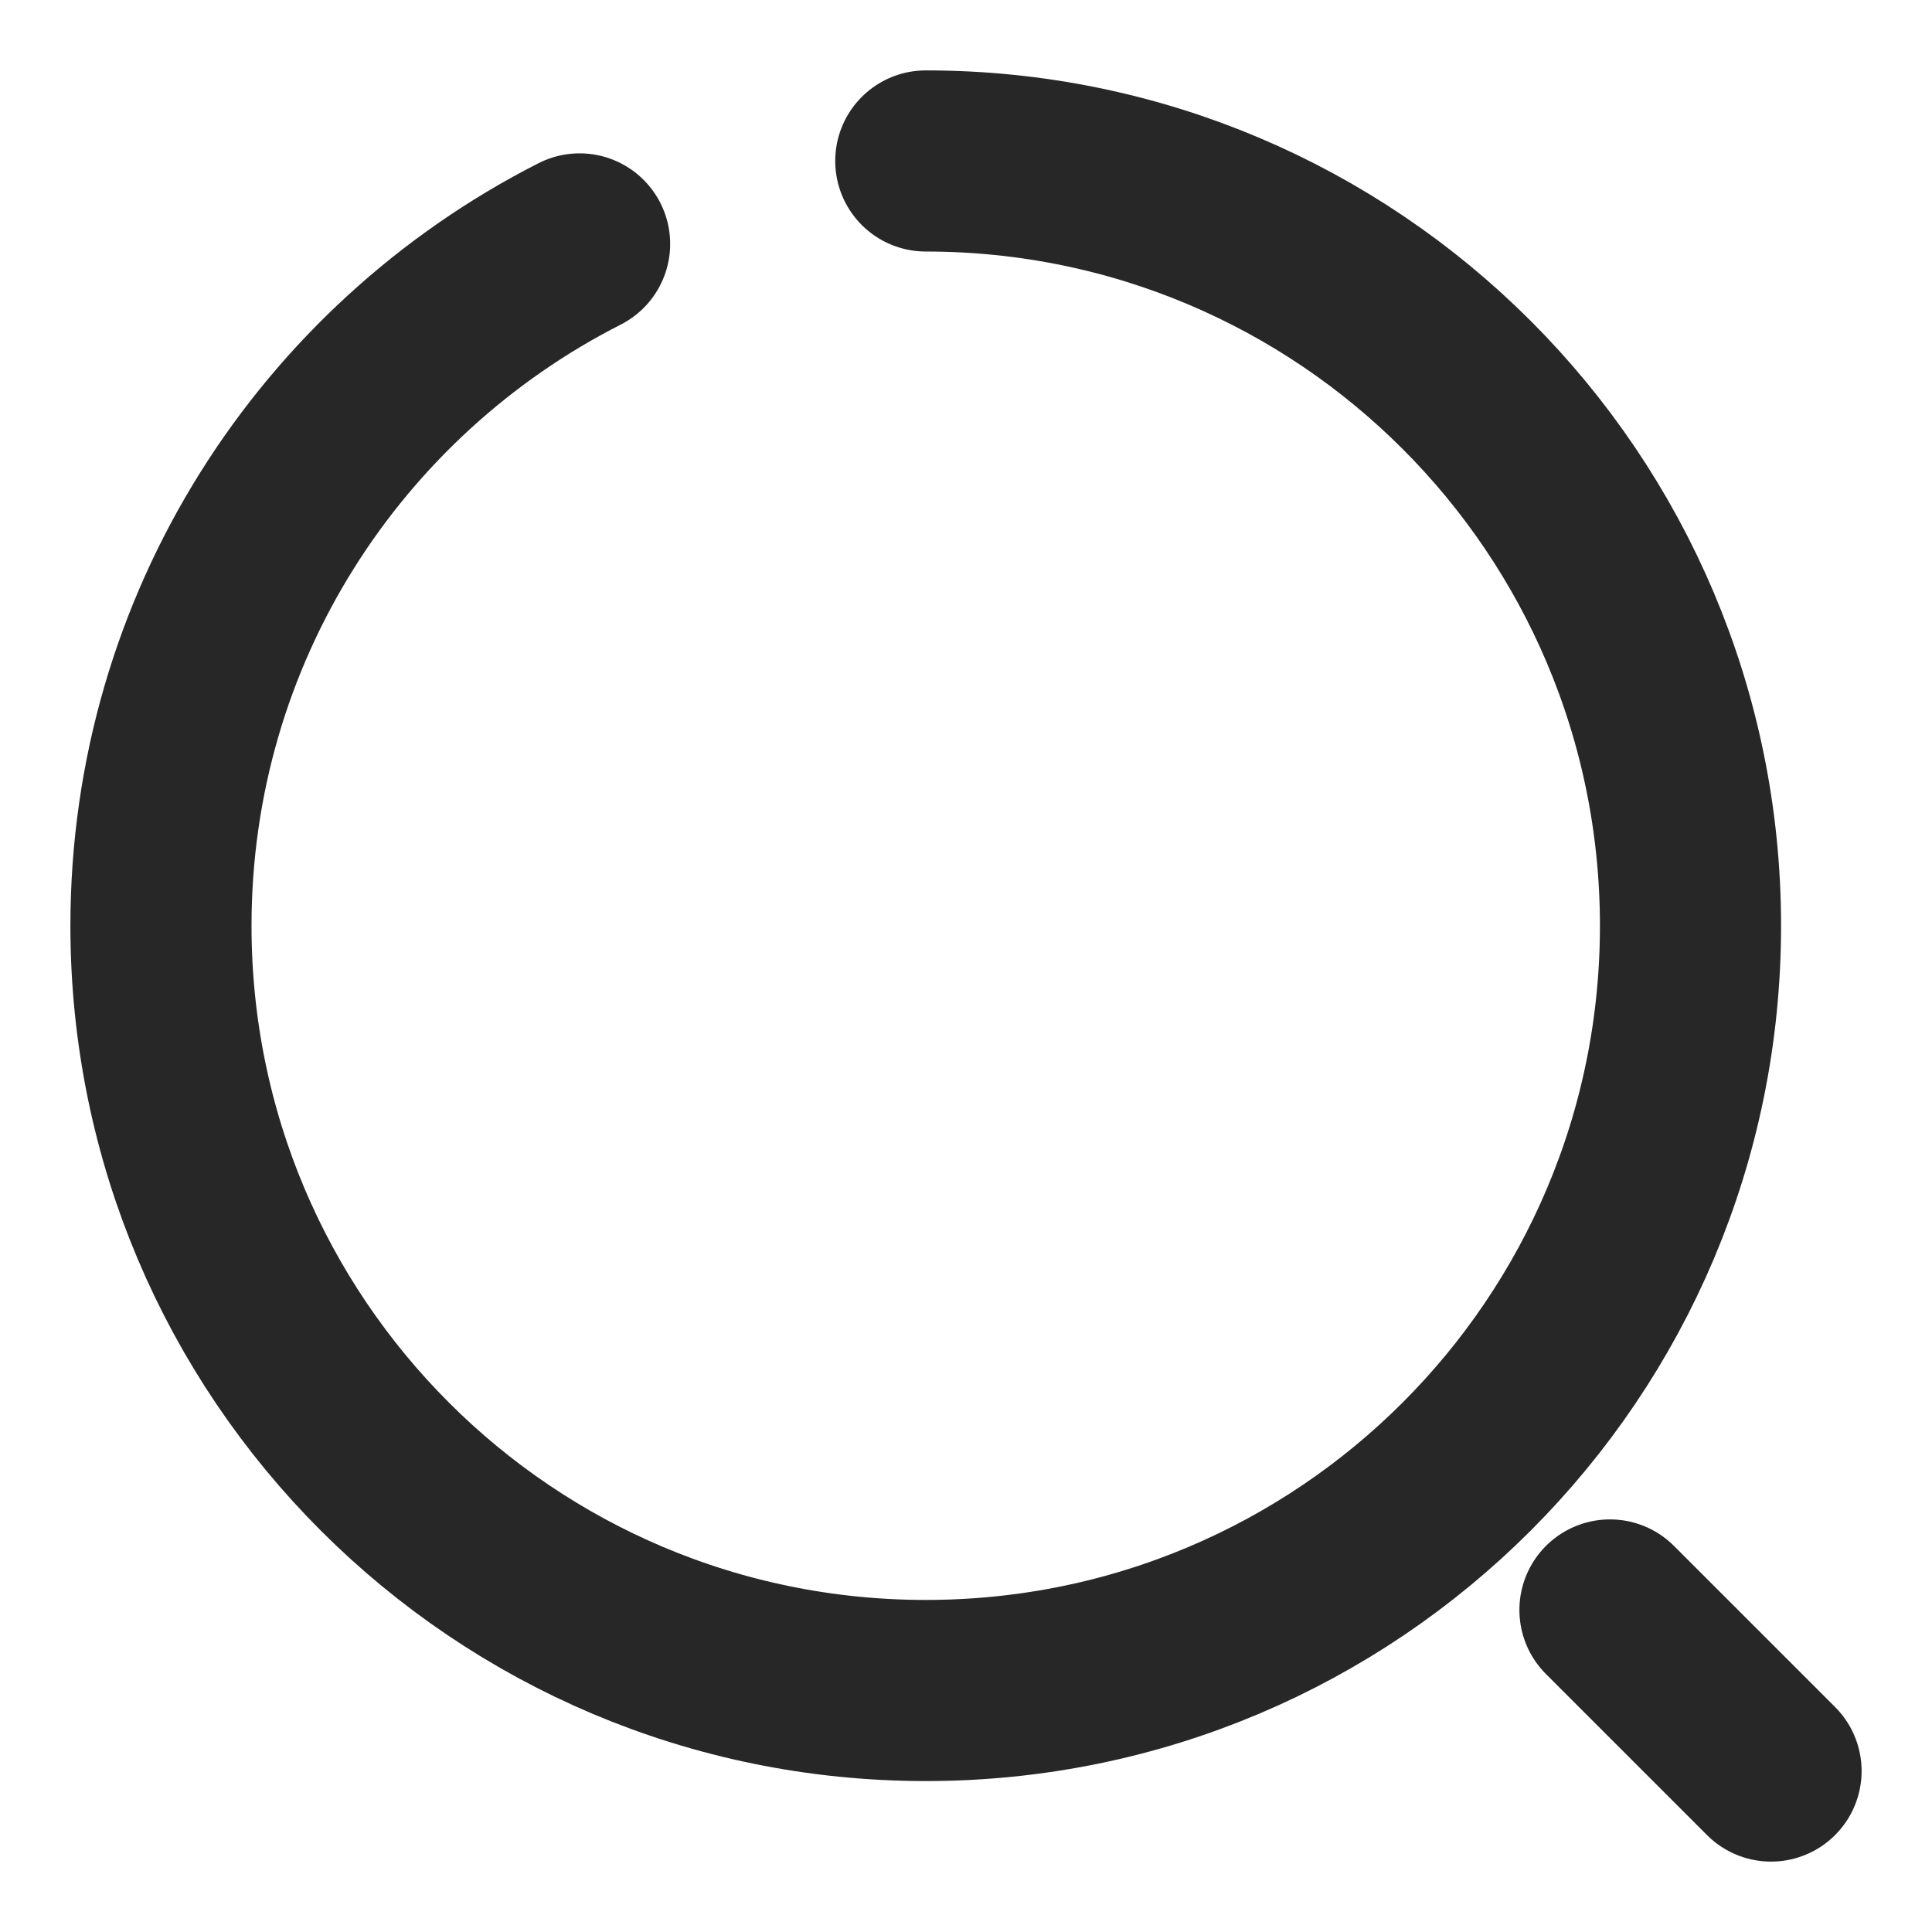
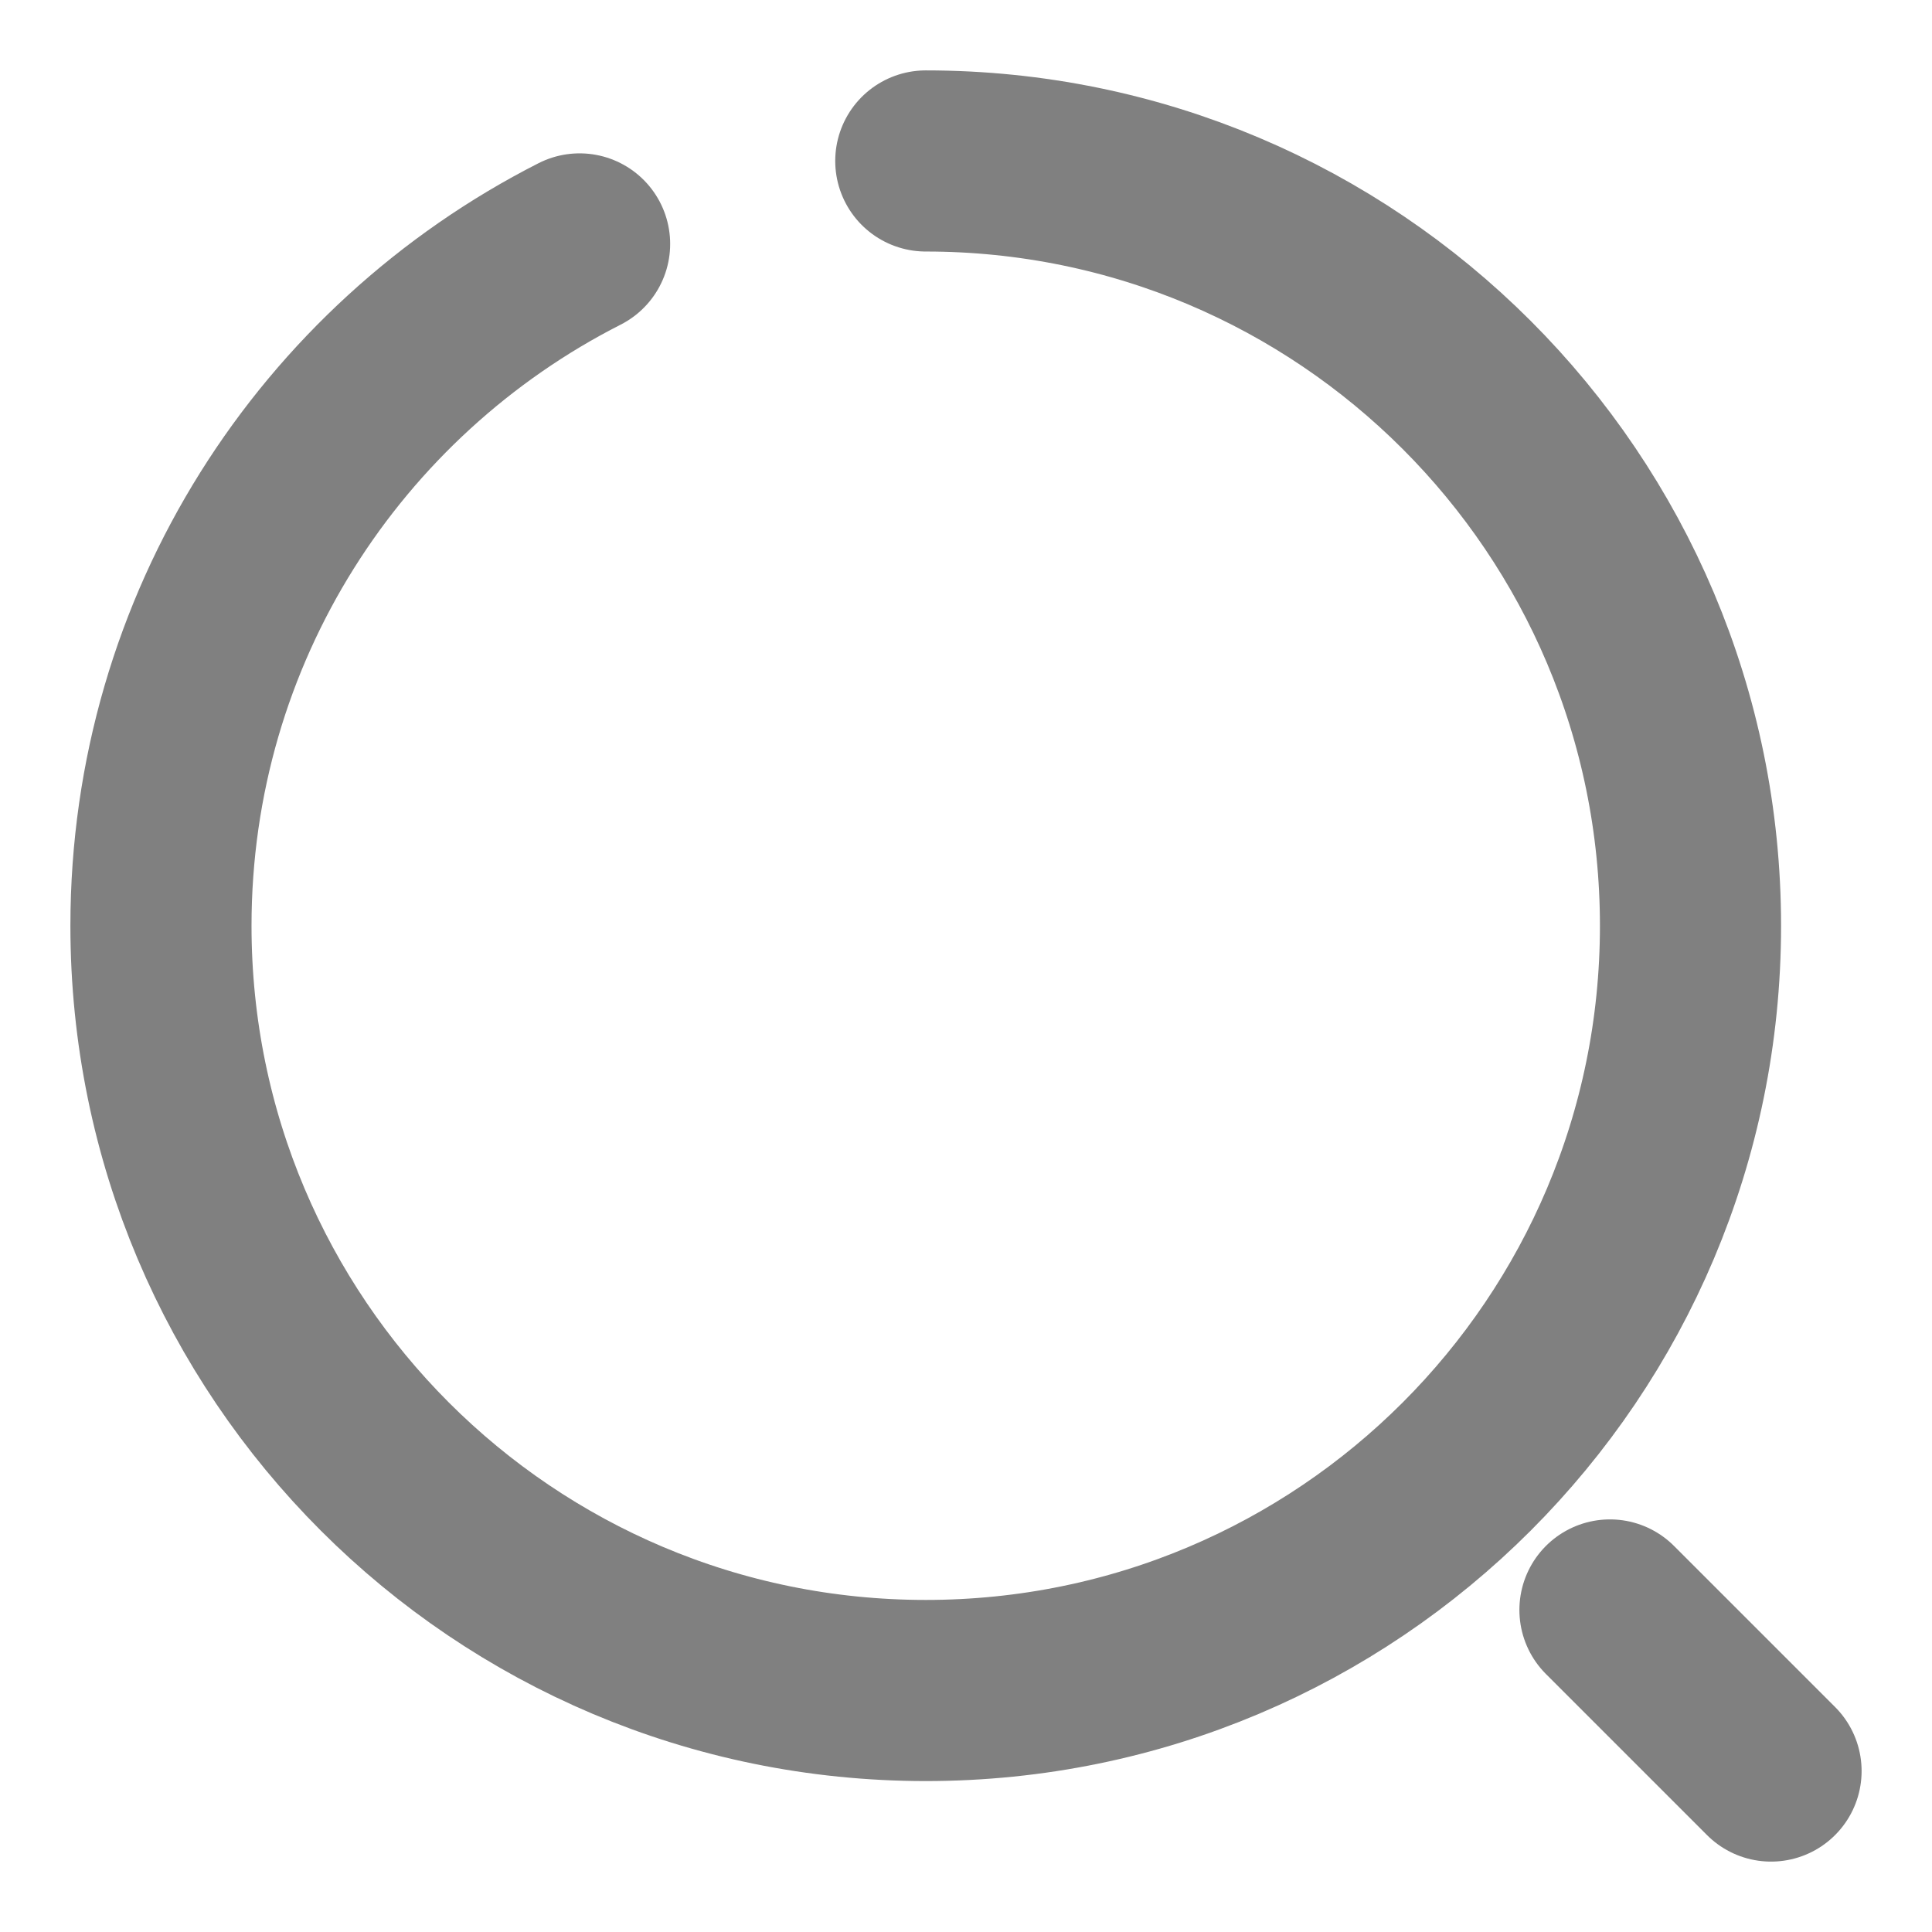
<svg xmlns="http://www.w3.org/2000/svg" width="16" height="16" viewBox="0 0 16 16" fill="none">
-   <path d="M7.667 1.333C11.167 1.333 14 4.167 14 7.667C14 11.167 11.167 14 7.667 14C4.167 14 1.333 11.167 1.333 7.667C1.333 5.2 2.74 3.067 4.8 2.02M14.667 14.667L13.333 13.333" stroke="#272727" stroke-width="1.5" stroke-linecap="round" stroke-linejoin="round" />
+   <path d="M7.667 1.333C11.167 1.333 14 4.167 14 7.667C14 11.167 11.167 14 7.667 14C4.167 14 1.333 11.167 1.333 7.667C1.333 5.2 2.74 3.067 4.8 2.02M14.667 14.667L13.333 13.333" stroke="#808080" stroke-width="1.5" stroke-linecap="round" stroke-linejoin="round" />
</svg>
